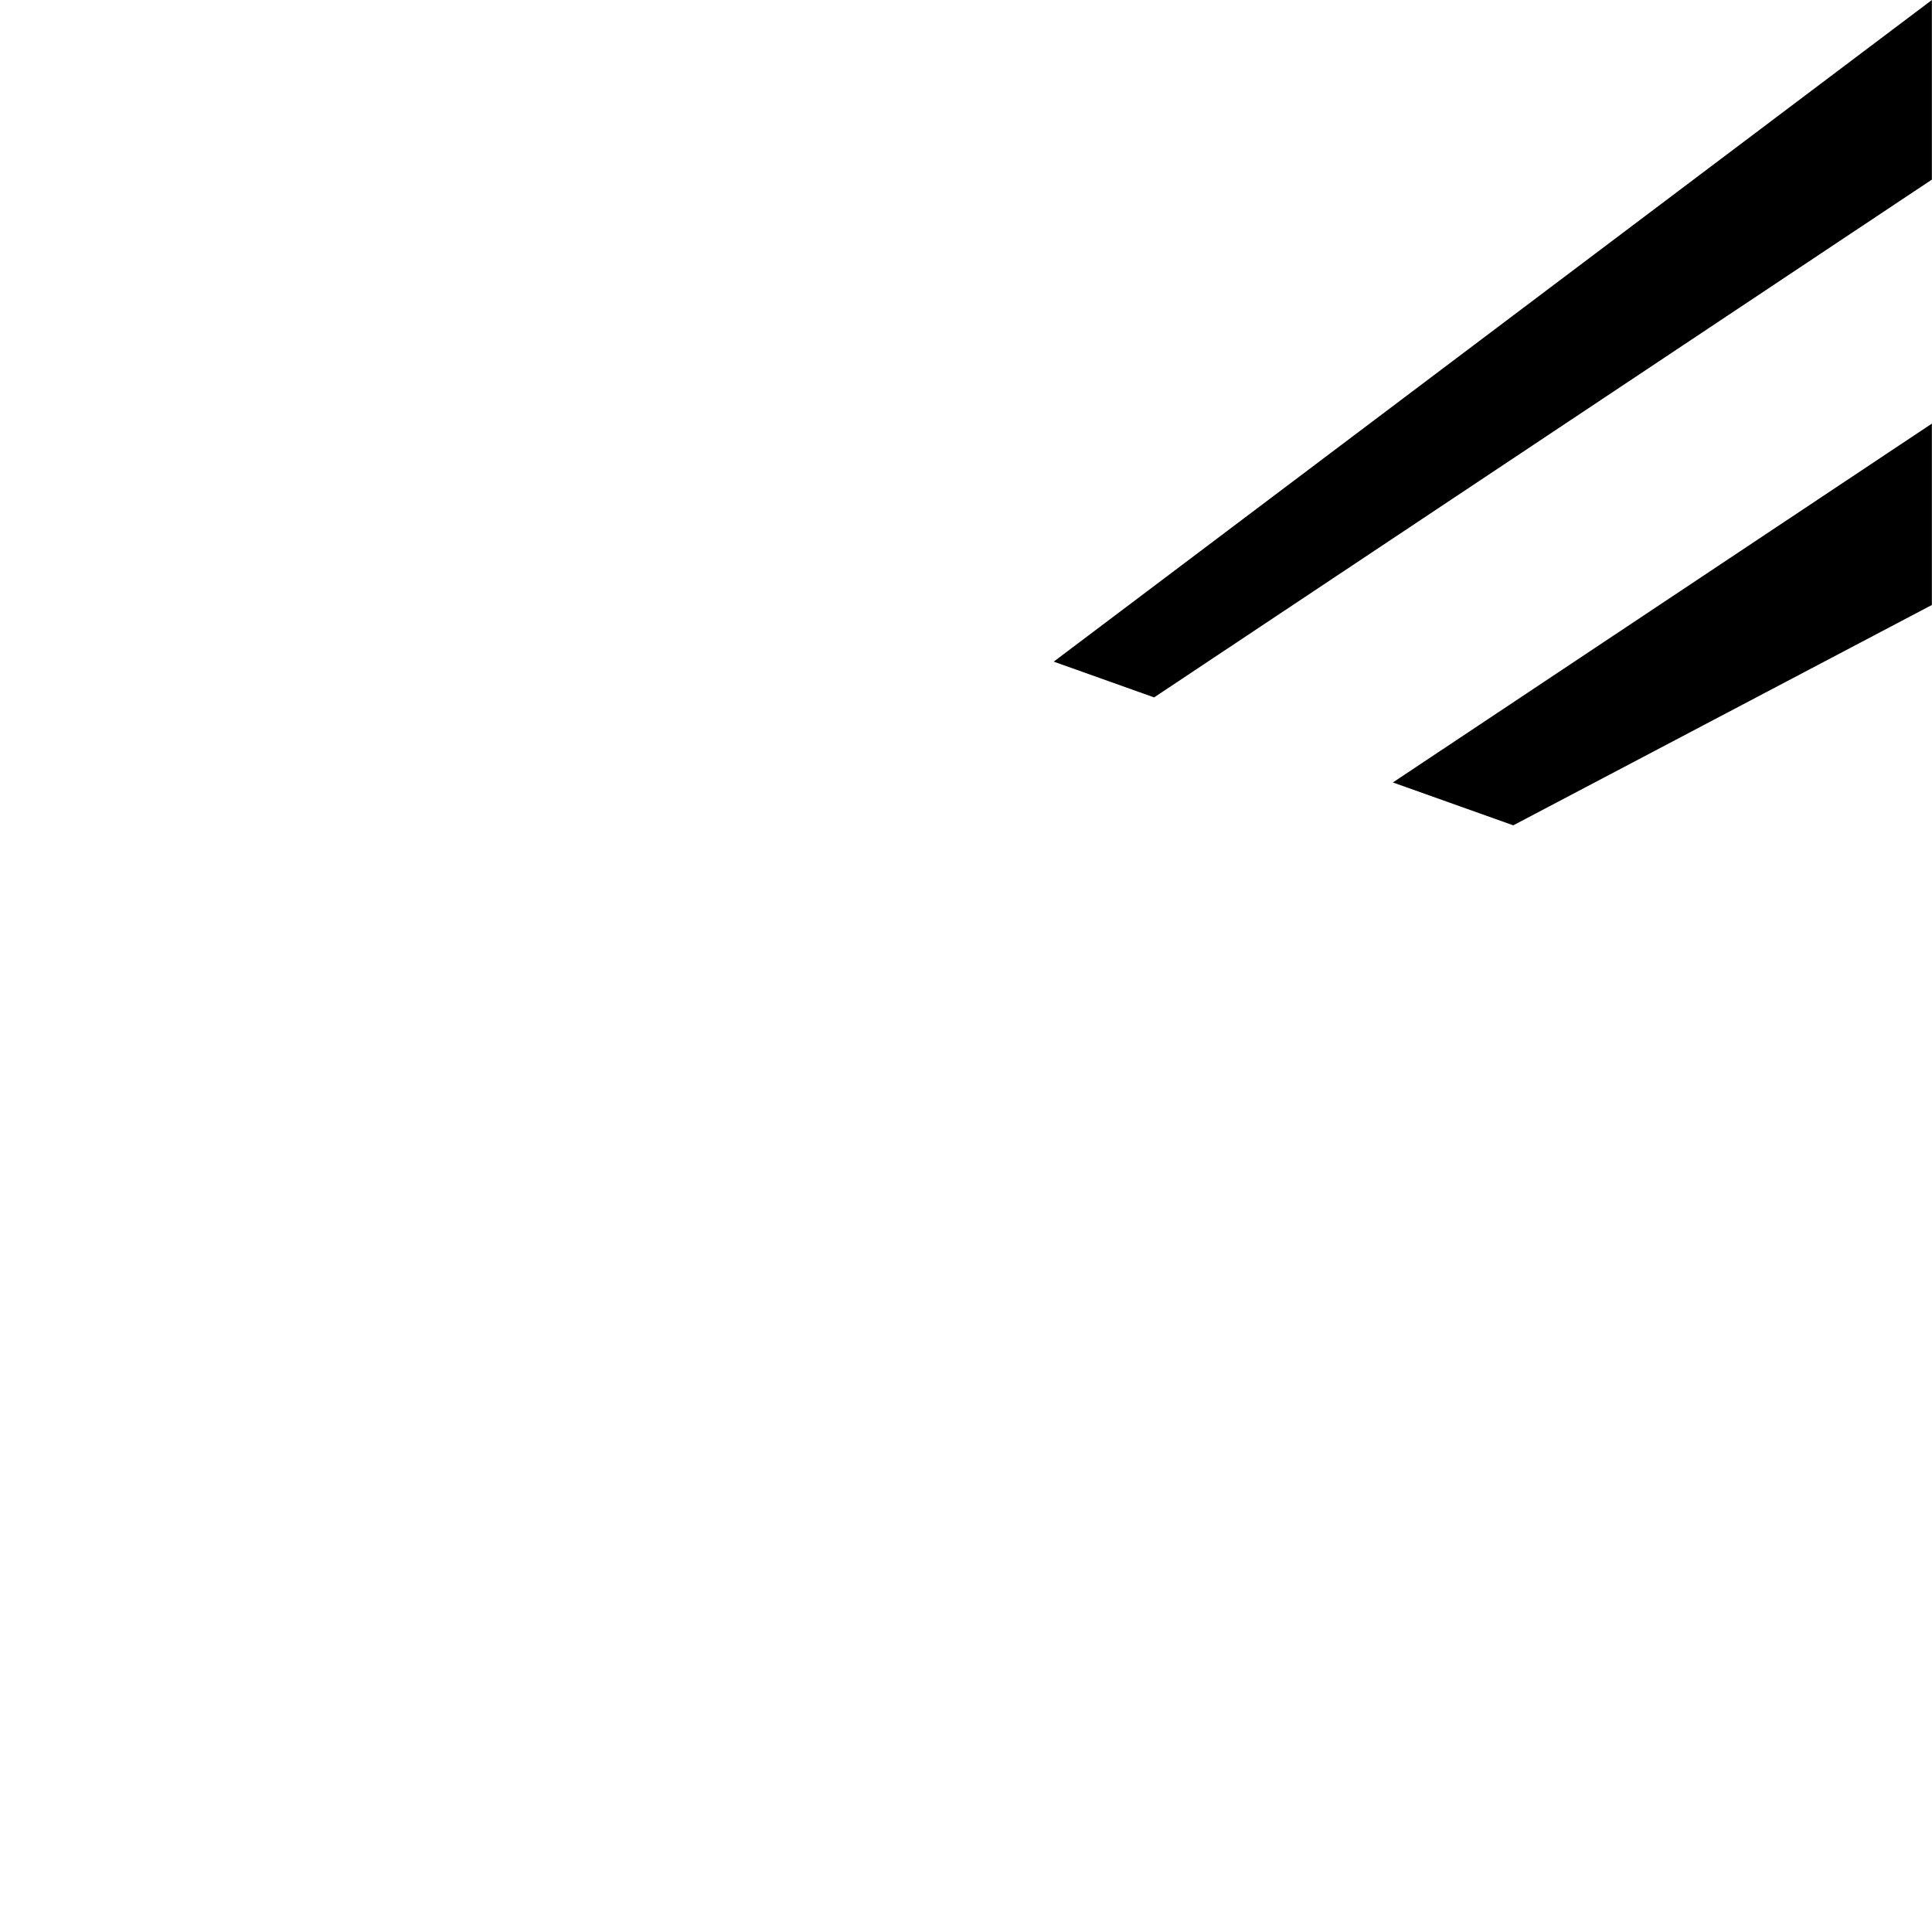
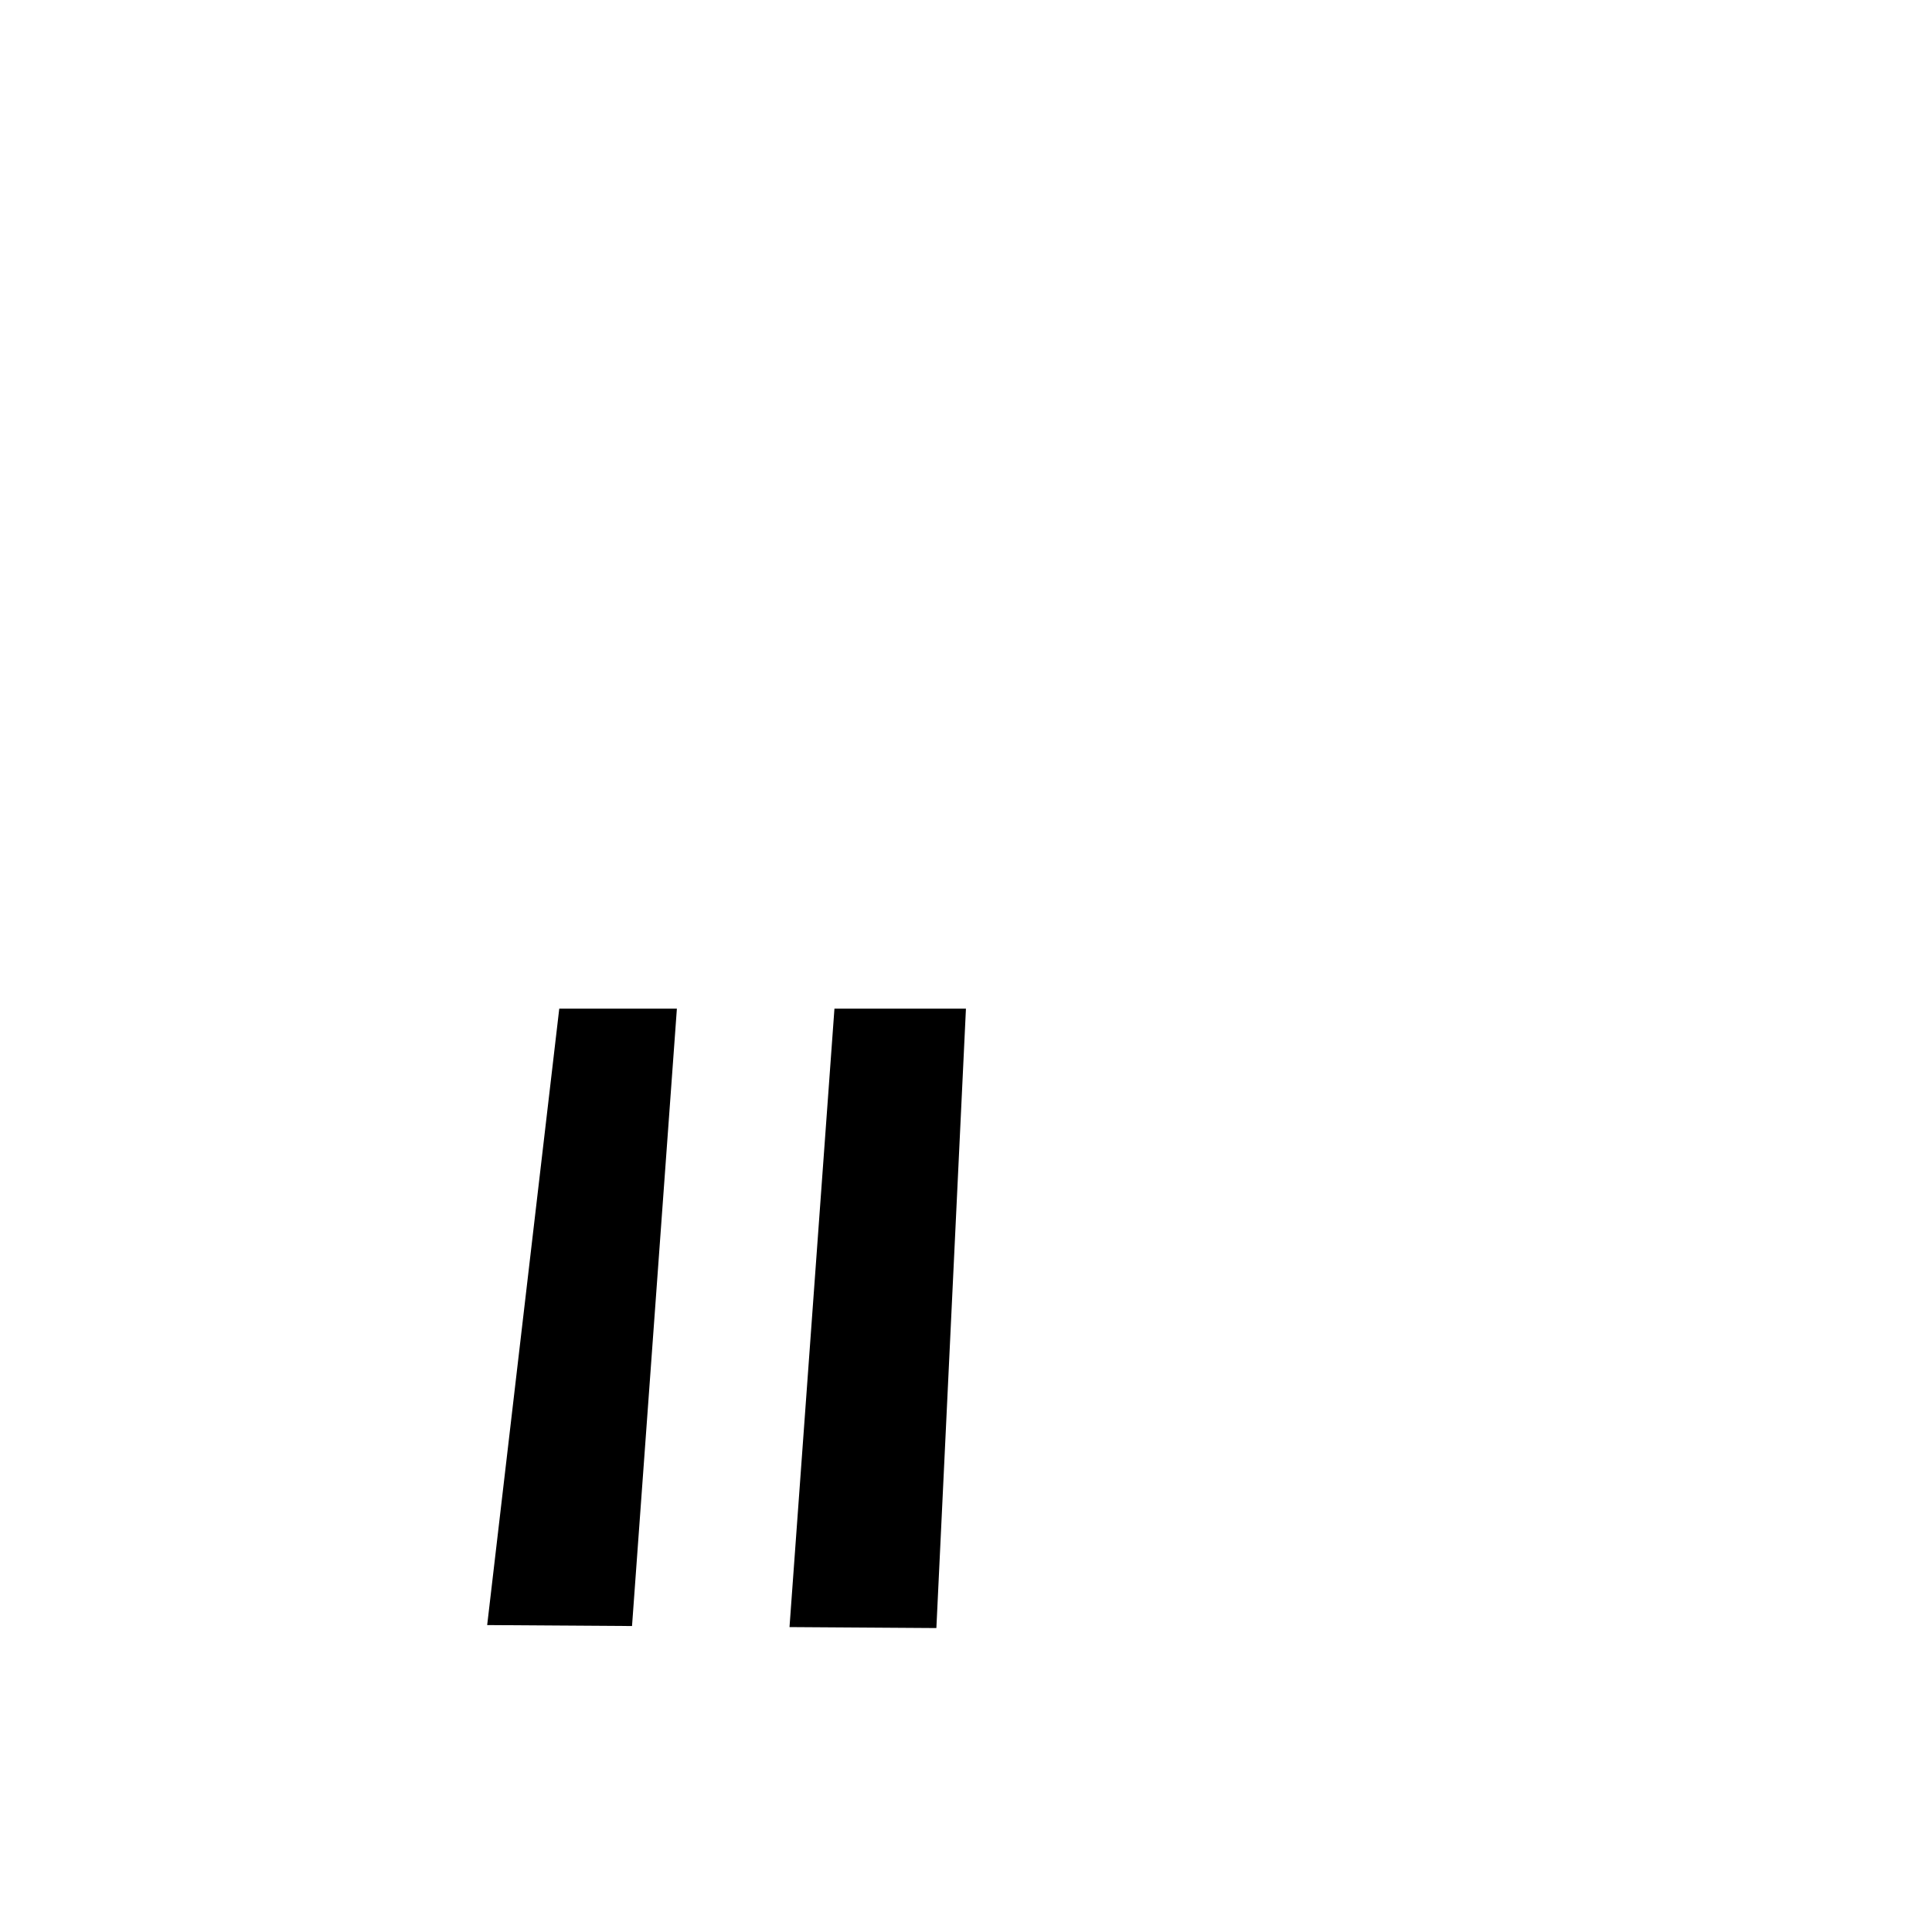
<svg xmlns="http://www.w3.org/2000/svg" width="100%" height="100%" viewBox="0 0 836 836" version="1.1" xml:space="preserve" style="fill-rule:evenodd;clip-rule:evenodd;stroke-linejoin:round;stroke-miterlimit:2;">
-   <g transform="matrix(1,0,0,1,-15047.02,-16275.752)">
-     <g id="Skeleton-arm-right" transform="matrix(1,0,0,1,11038.068,8823.746)">
+   <g transform="matrix(1,0,0,1,-15047.02,-24778.624)">
+     <g id="Skeleton-leg-right-BCB9B0" transform="matrix(1,0,0,1,11038.068,17326.617)">
      <g>
        <rect x="4008.952" y="7452.007" width="835.946" height="835.946" style="fill:none;" />
-         <g transform="matrix(-7.063513,0,0,7.063513,4464.909,7764.814)">
-           <path d="M0,-3.753L-53.796,-44.285L-53.796,-33.283L-6.15,-1.562L0,-3.753ZM-53.796,-18.335L-53.796,-7.224L-28.152,6.275L-20.777,3.648L-53.796,-18.335Z" />
+         <g transform="matrix(5.465268,0,0,5.465268,4250.949,8287.952)">
+           <path d="M29.858,-24.055L18.23,-24.132L21.788,-73.094L32.199,-73.094L29.858,-24.055ZM9.313,-73.094L5.761,-24.215L-5.707,-24.291L0,-73.094L9.313,-73.094Z" />
        </g>
      </g>
    </g>
  </g>
</svg>
